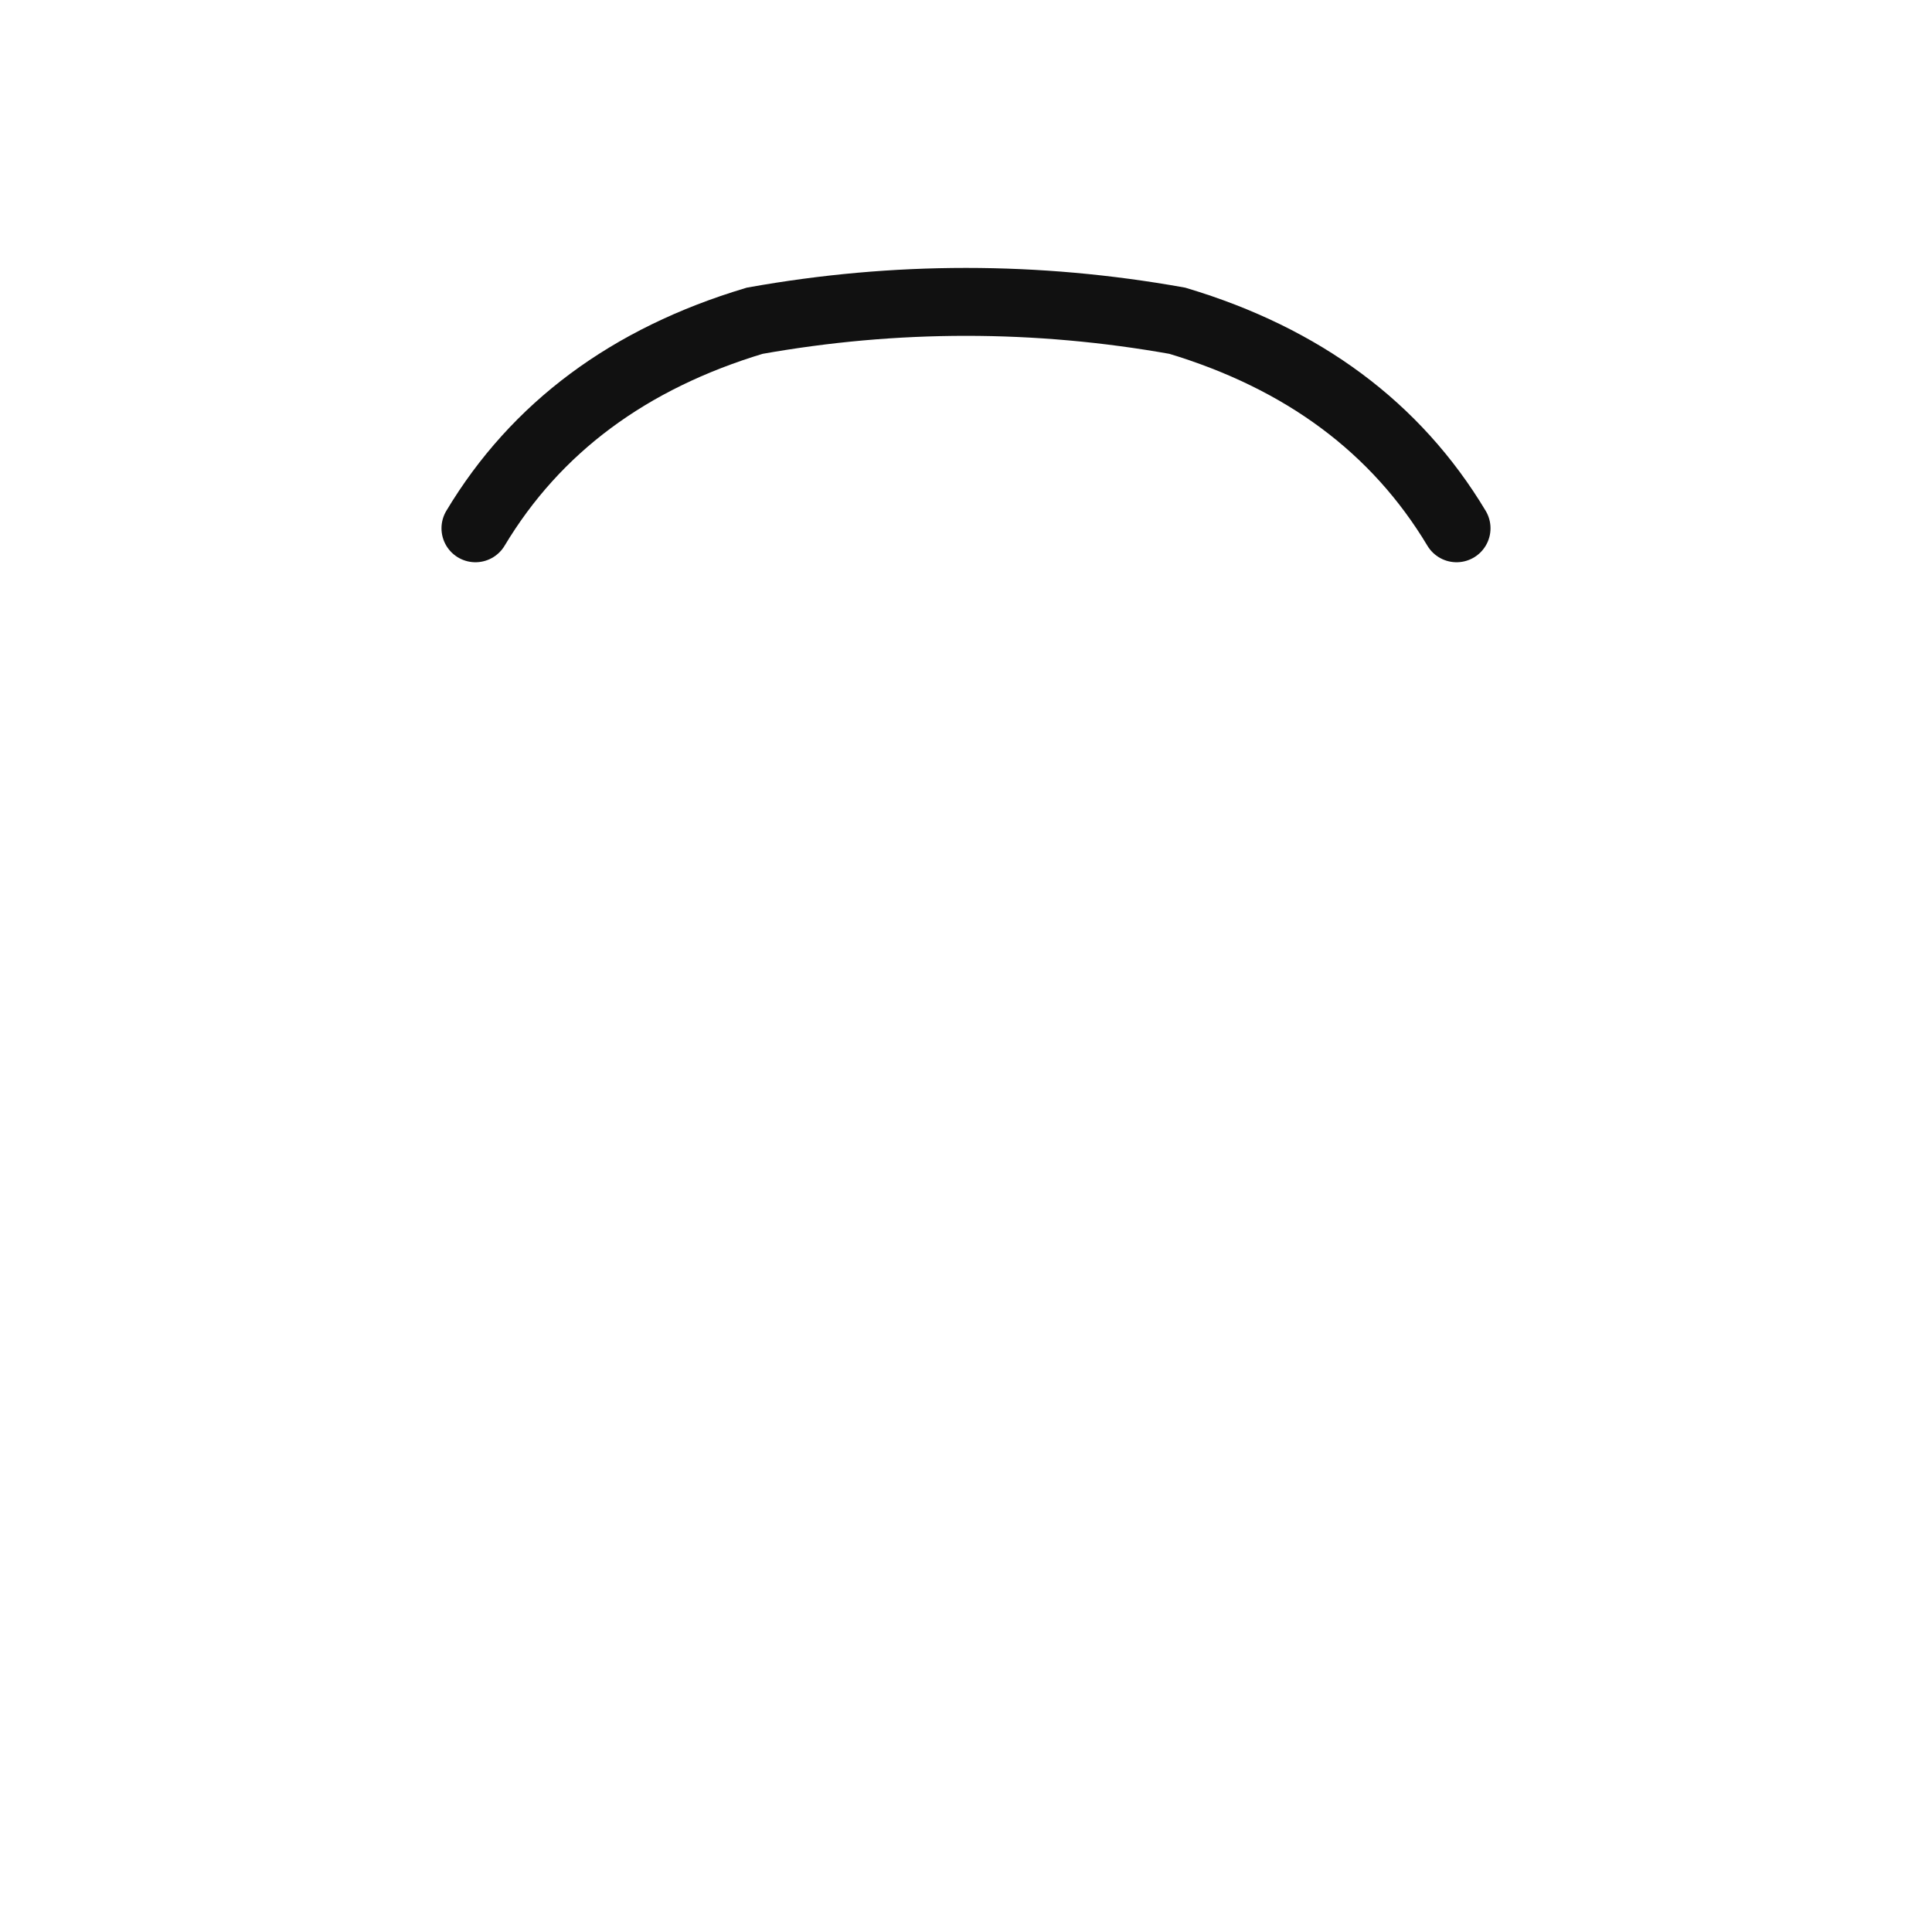
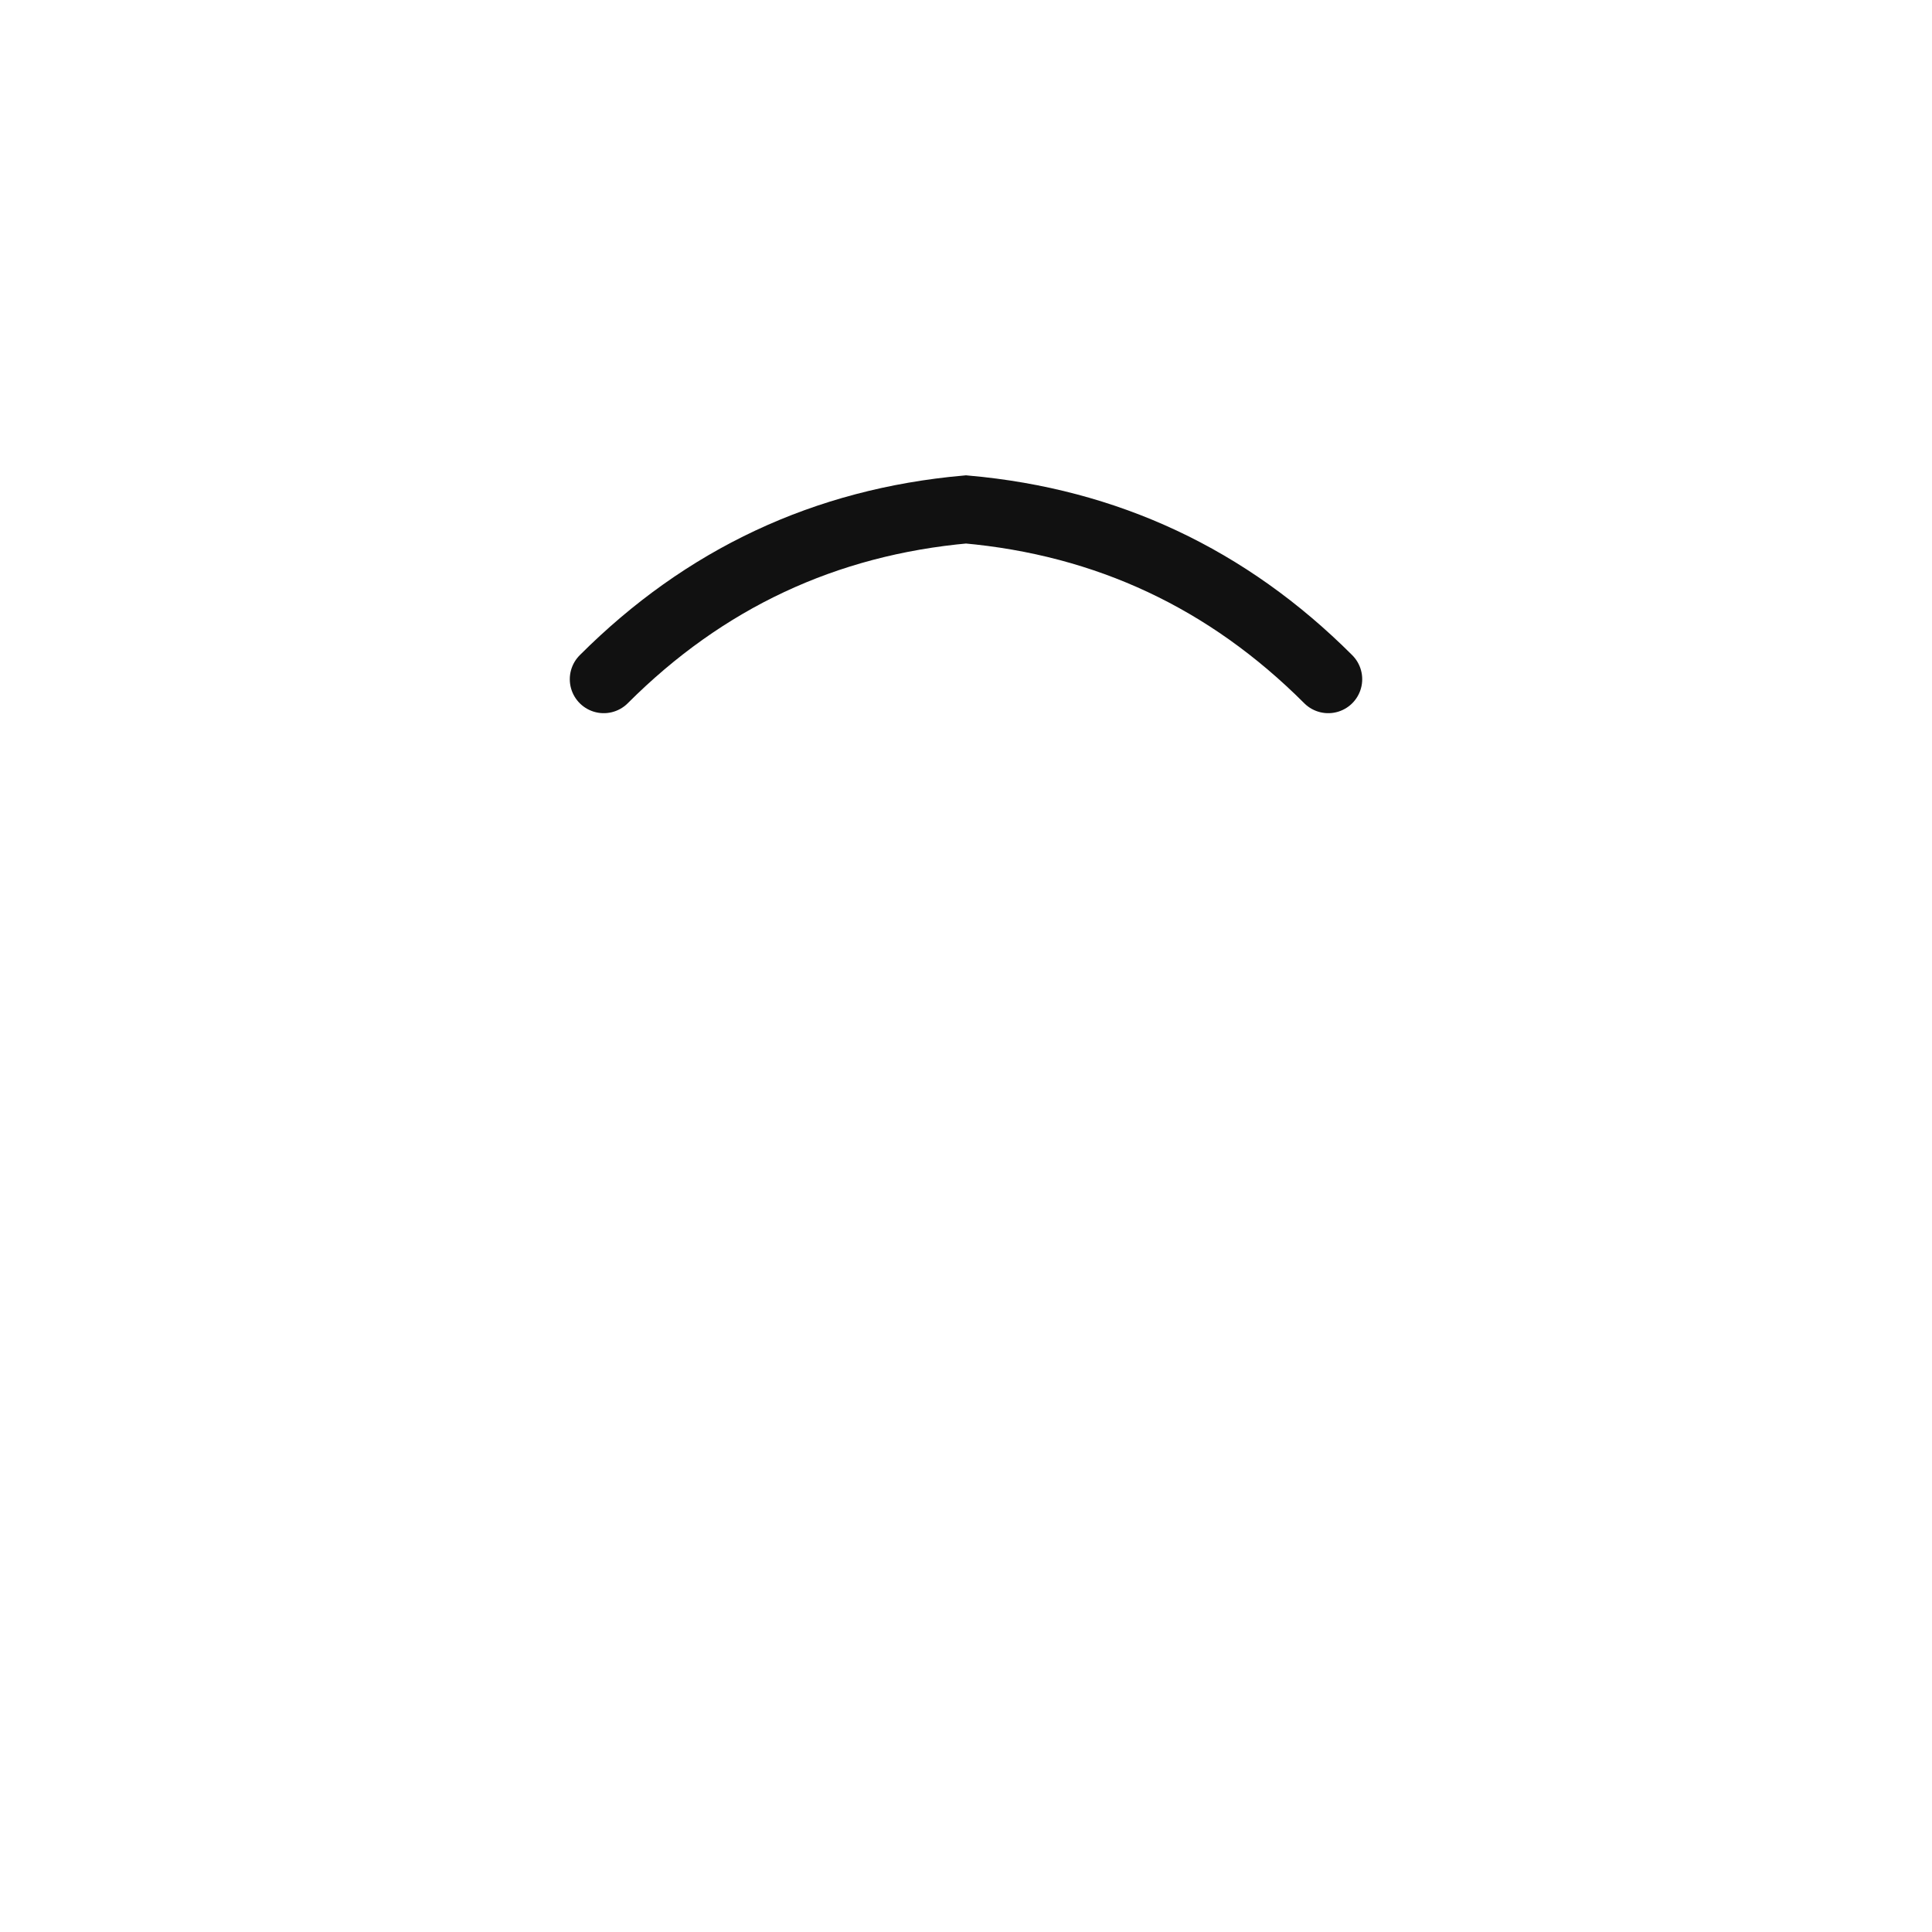
<svg xmlns="http://www.w3.org/2000/svg" width="512" height="512" viewBox="0 0 512 512">
-   <path d="M 126 140 Q 150 100 200 85 Q 256 75 312 85 Q 362 100 386 140" fill="none" stroke="#111" stroke-width="18" stroke-linecap="round" />
+   <path d="M160 180 Q 200 140, 256 135            Q 312 140, 352 180" fill="none" stroke="#111" stroke-width="18" stroke-linecap="round" />
</svg>
